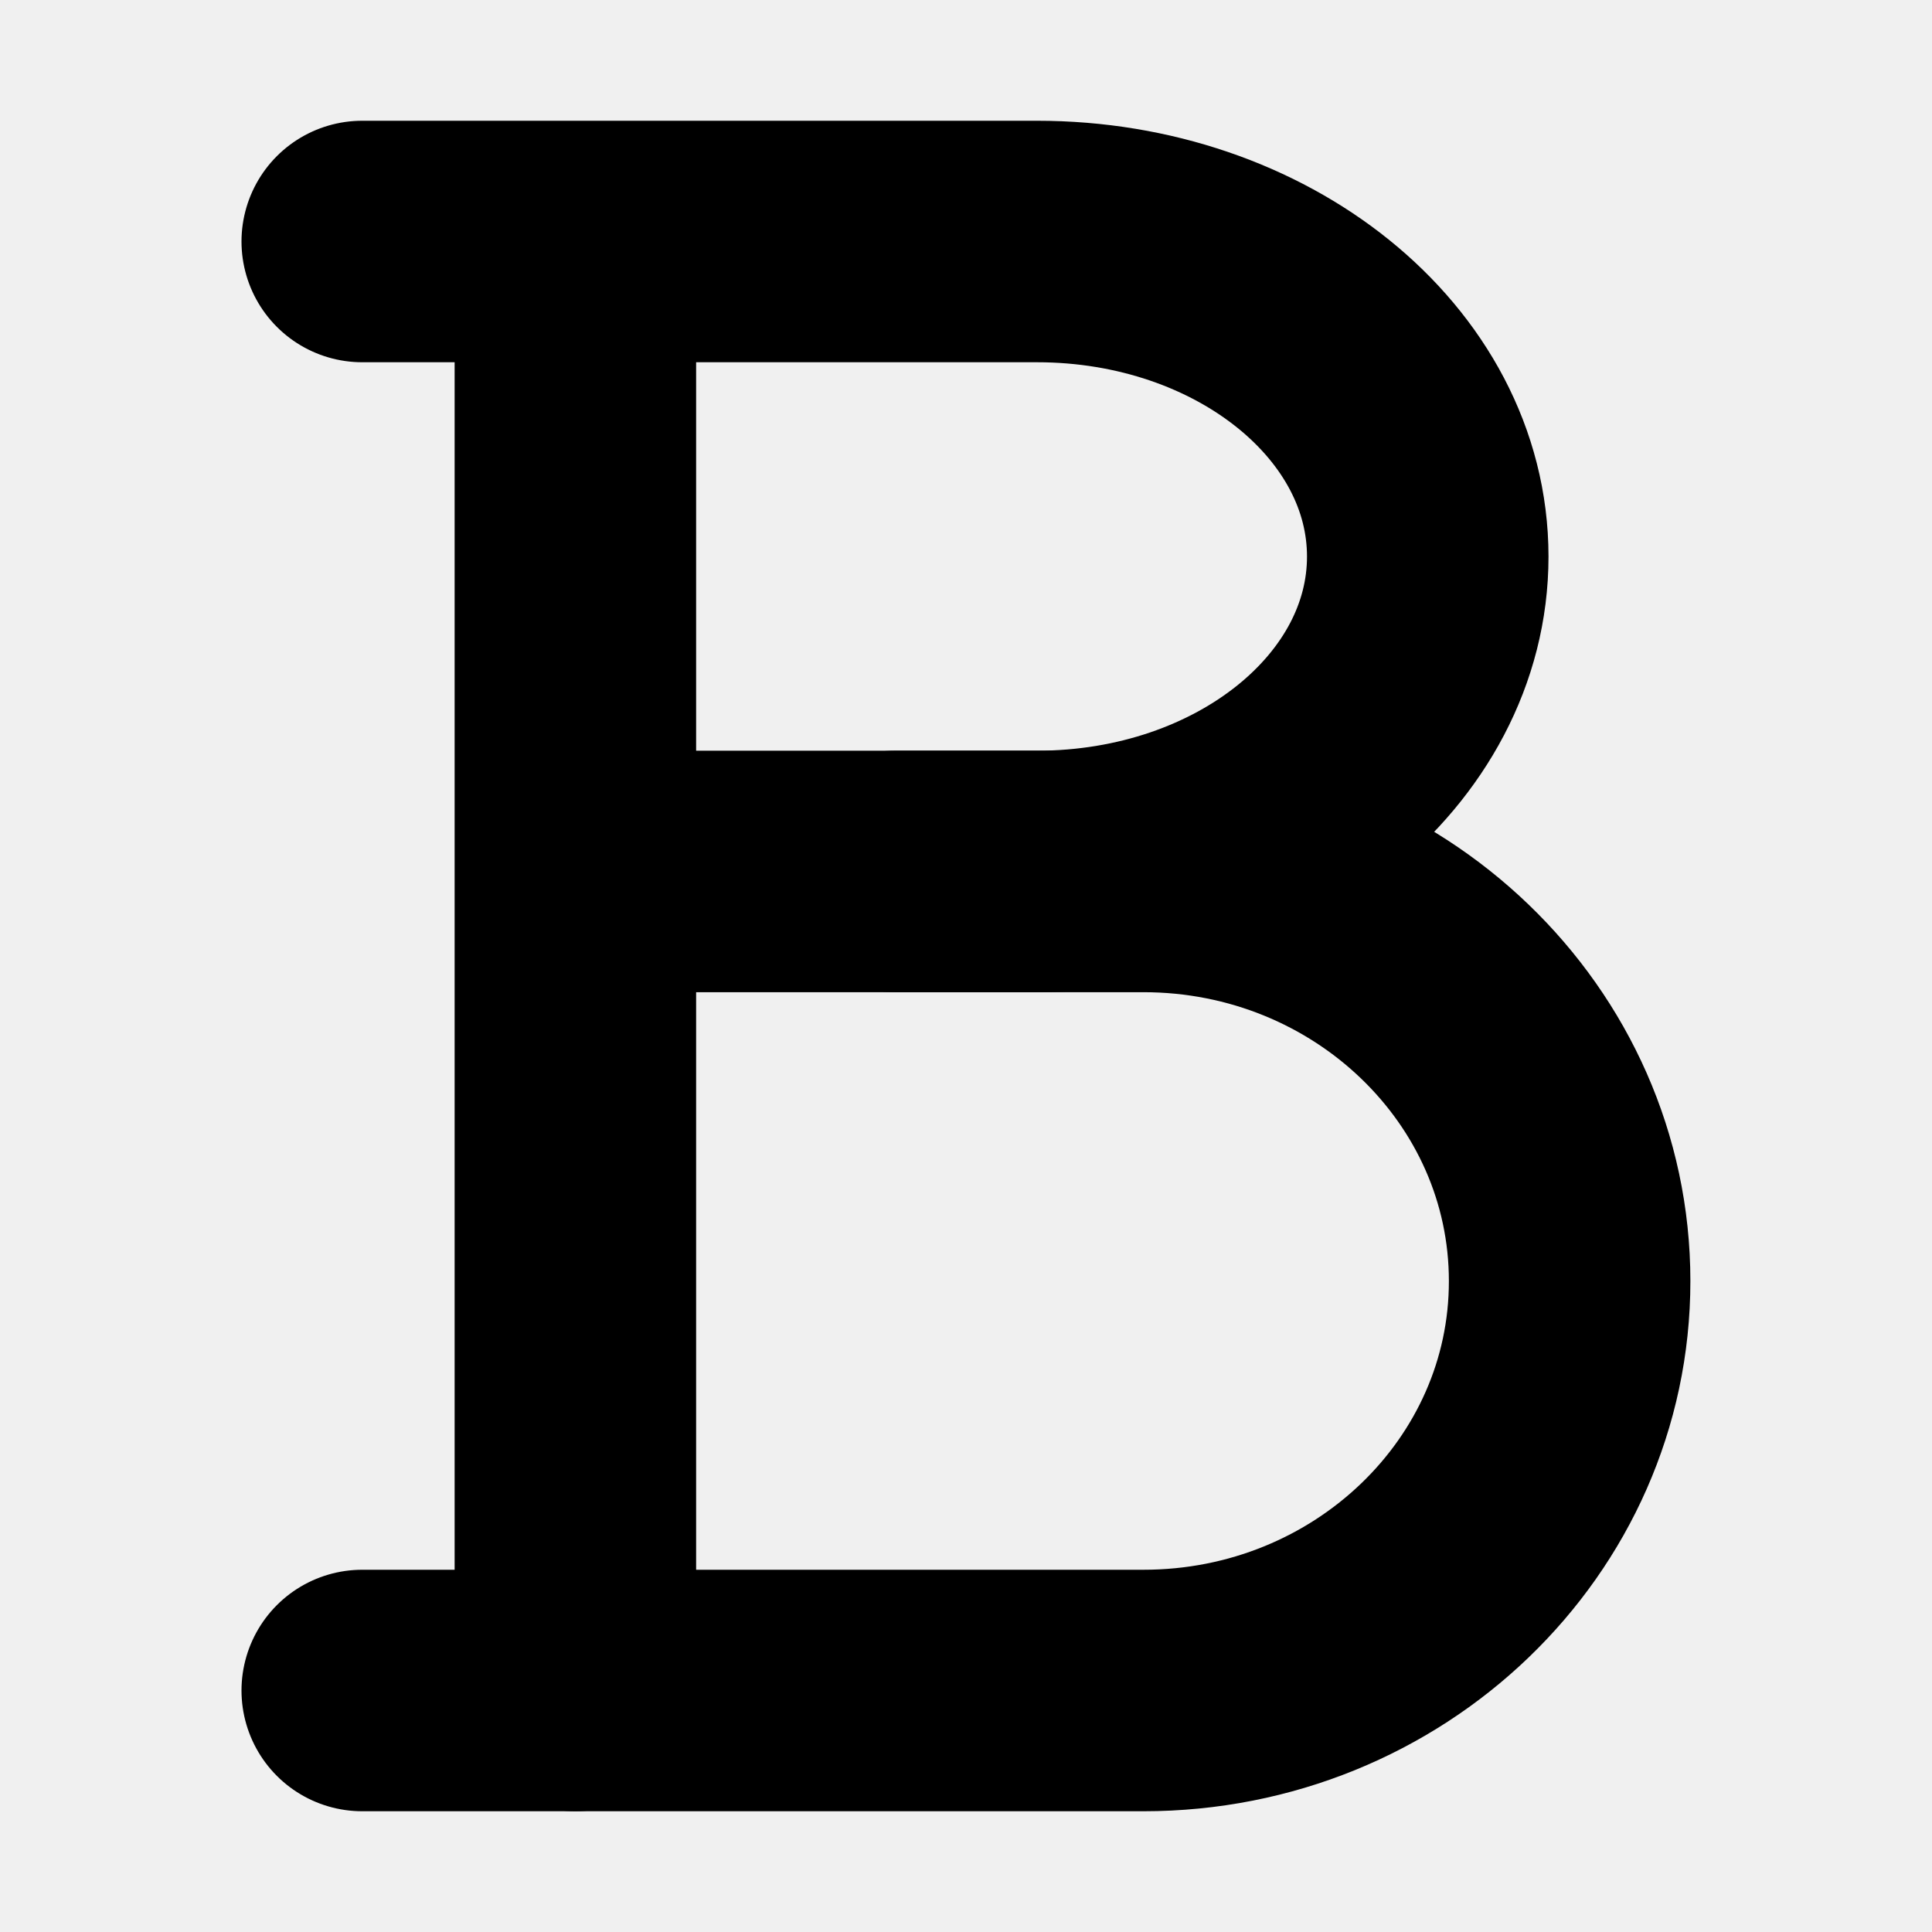
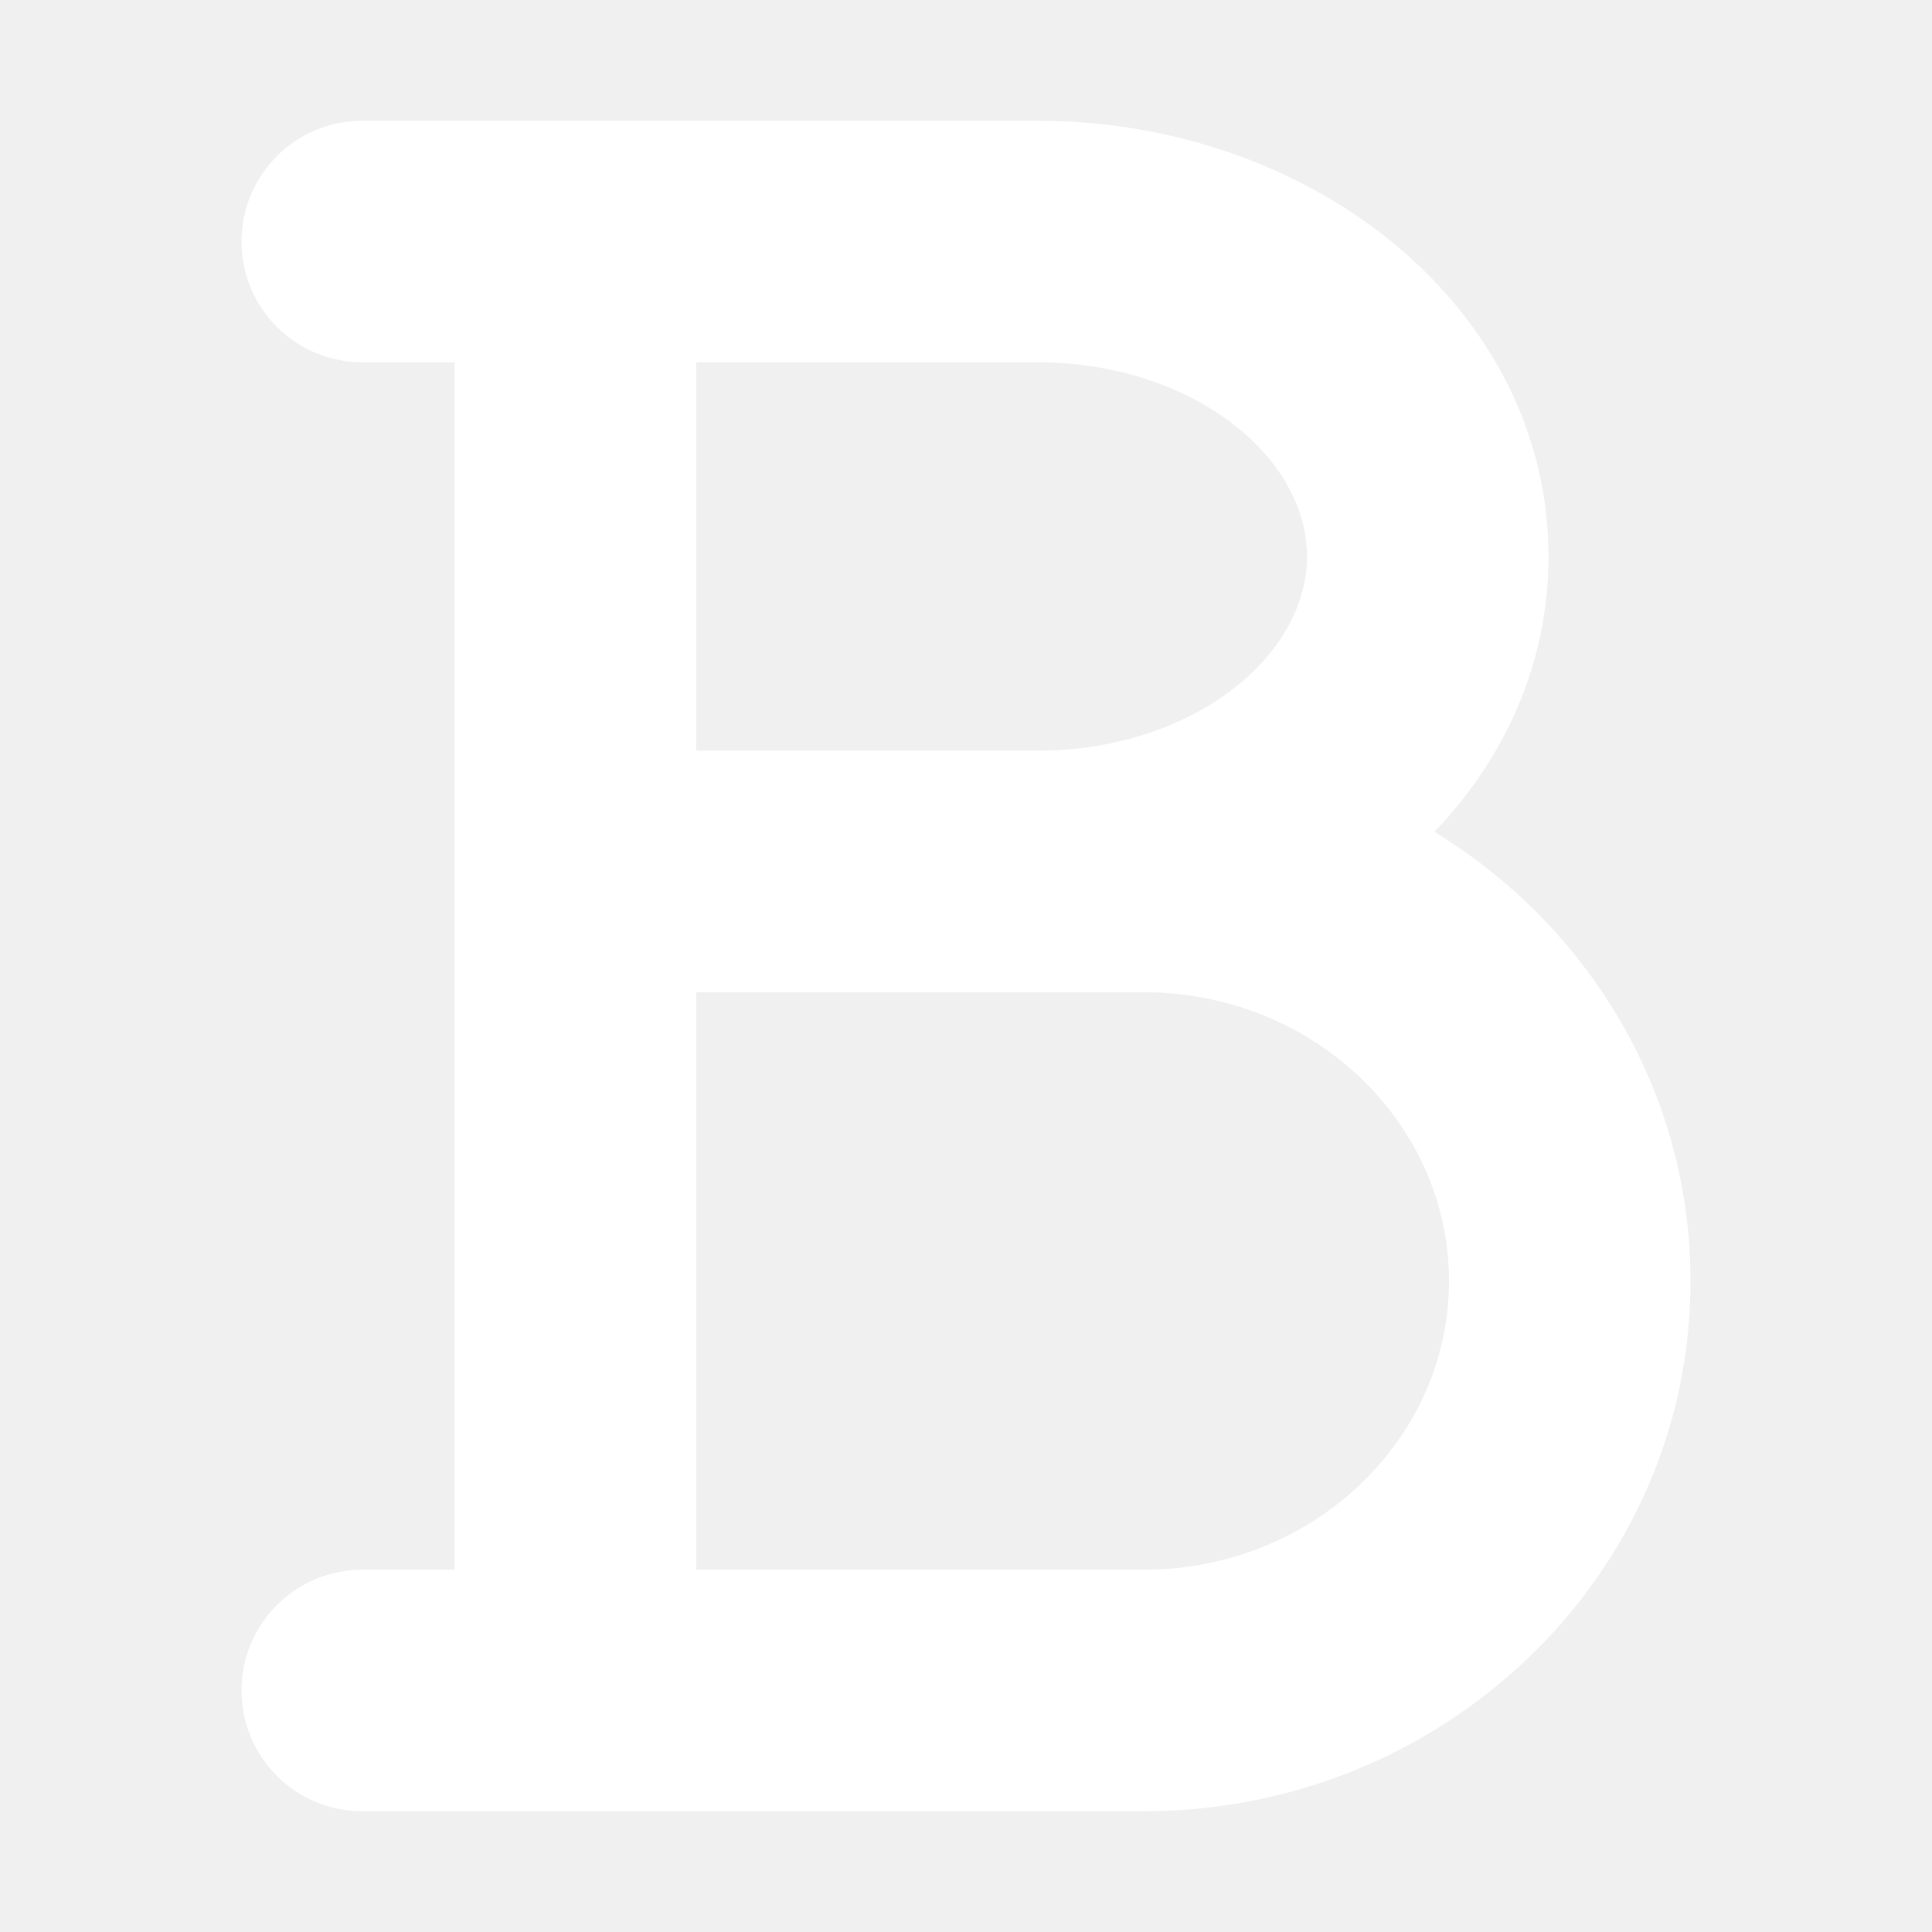
- <svg xmlns="http://www.w3.org/2000/svg" viewBox="0 0 16 16">
-   <g stroke="currentColor" fill="none" fill-rule="evenodd" stroke-width="2" stroke-linecap="round" stroke-linejoin="round">
-     <path d="M4.765 2v12m0-6.783h3.823c1.787 0 3.236-1.167 3.236-2.608 0-1.44-1.45-2.609-3.236-2.609H3" />
-     <path d="M7.412 7.217H9.47c1.948 0 3.529 1.52 3.529 3.392C13 12.48 11.419 14 9.47 14H3" />
-   </g>
+ <svg xmlns="http://www.w3.org/2000/svg" width="16" height="16" viewBox="0 0 16 16">
+   <path d="M7.412 6.217h1.176c1.276 0 2.236-.773 2.236-1.608 0-.835-.96-1.609-2.236-1.609H5.765v3.217h1.647zM5.765 13H9.47C10.875 13 12 11.92 12 10.609s-1.124-2.392-2.53-2.392H5.766V13zm-2 0V3H3c-.552 0-1-.448-1-1s.448-1 1-1h5.588c2.297 0 4.236 1.563 4.236 3.609 0 .877-.357 1.666-.945 2.28C13.15 7.665 14 9.037 14 10.61 14 13.043 11.963 15 9.47 15H3c-.552 0-1-.448-1-1s.448-1 1-1h.765z" fill="#FFF" fill-rule="nonzero" />
</svg>
